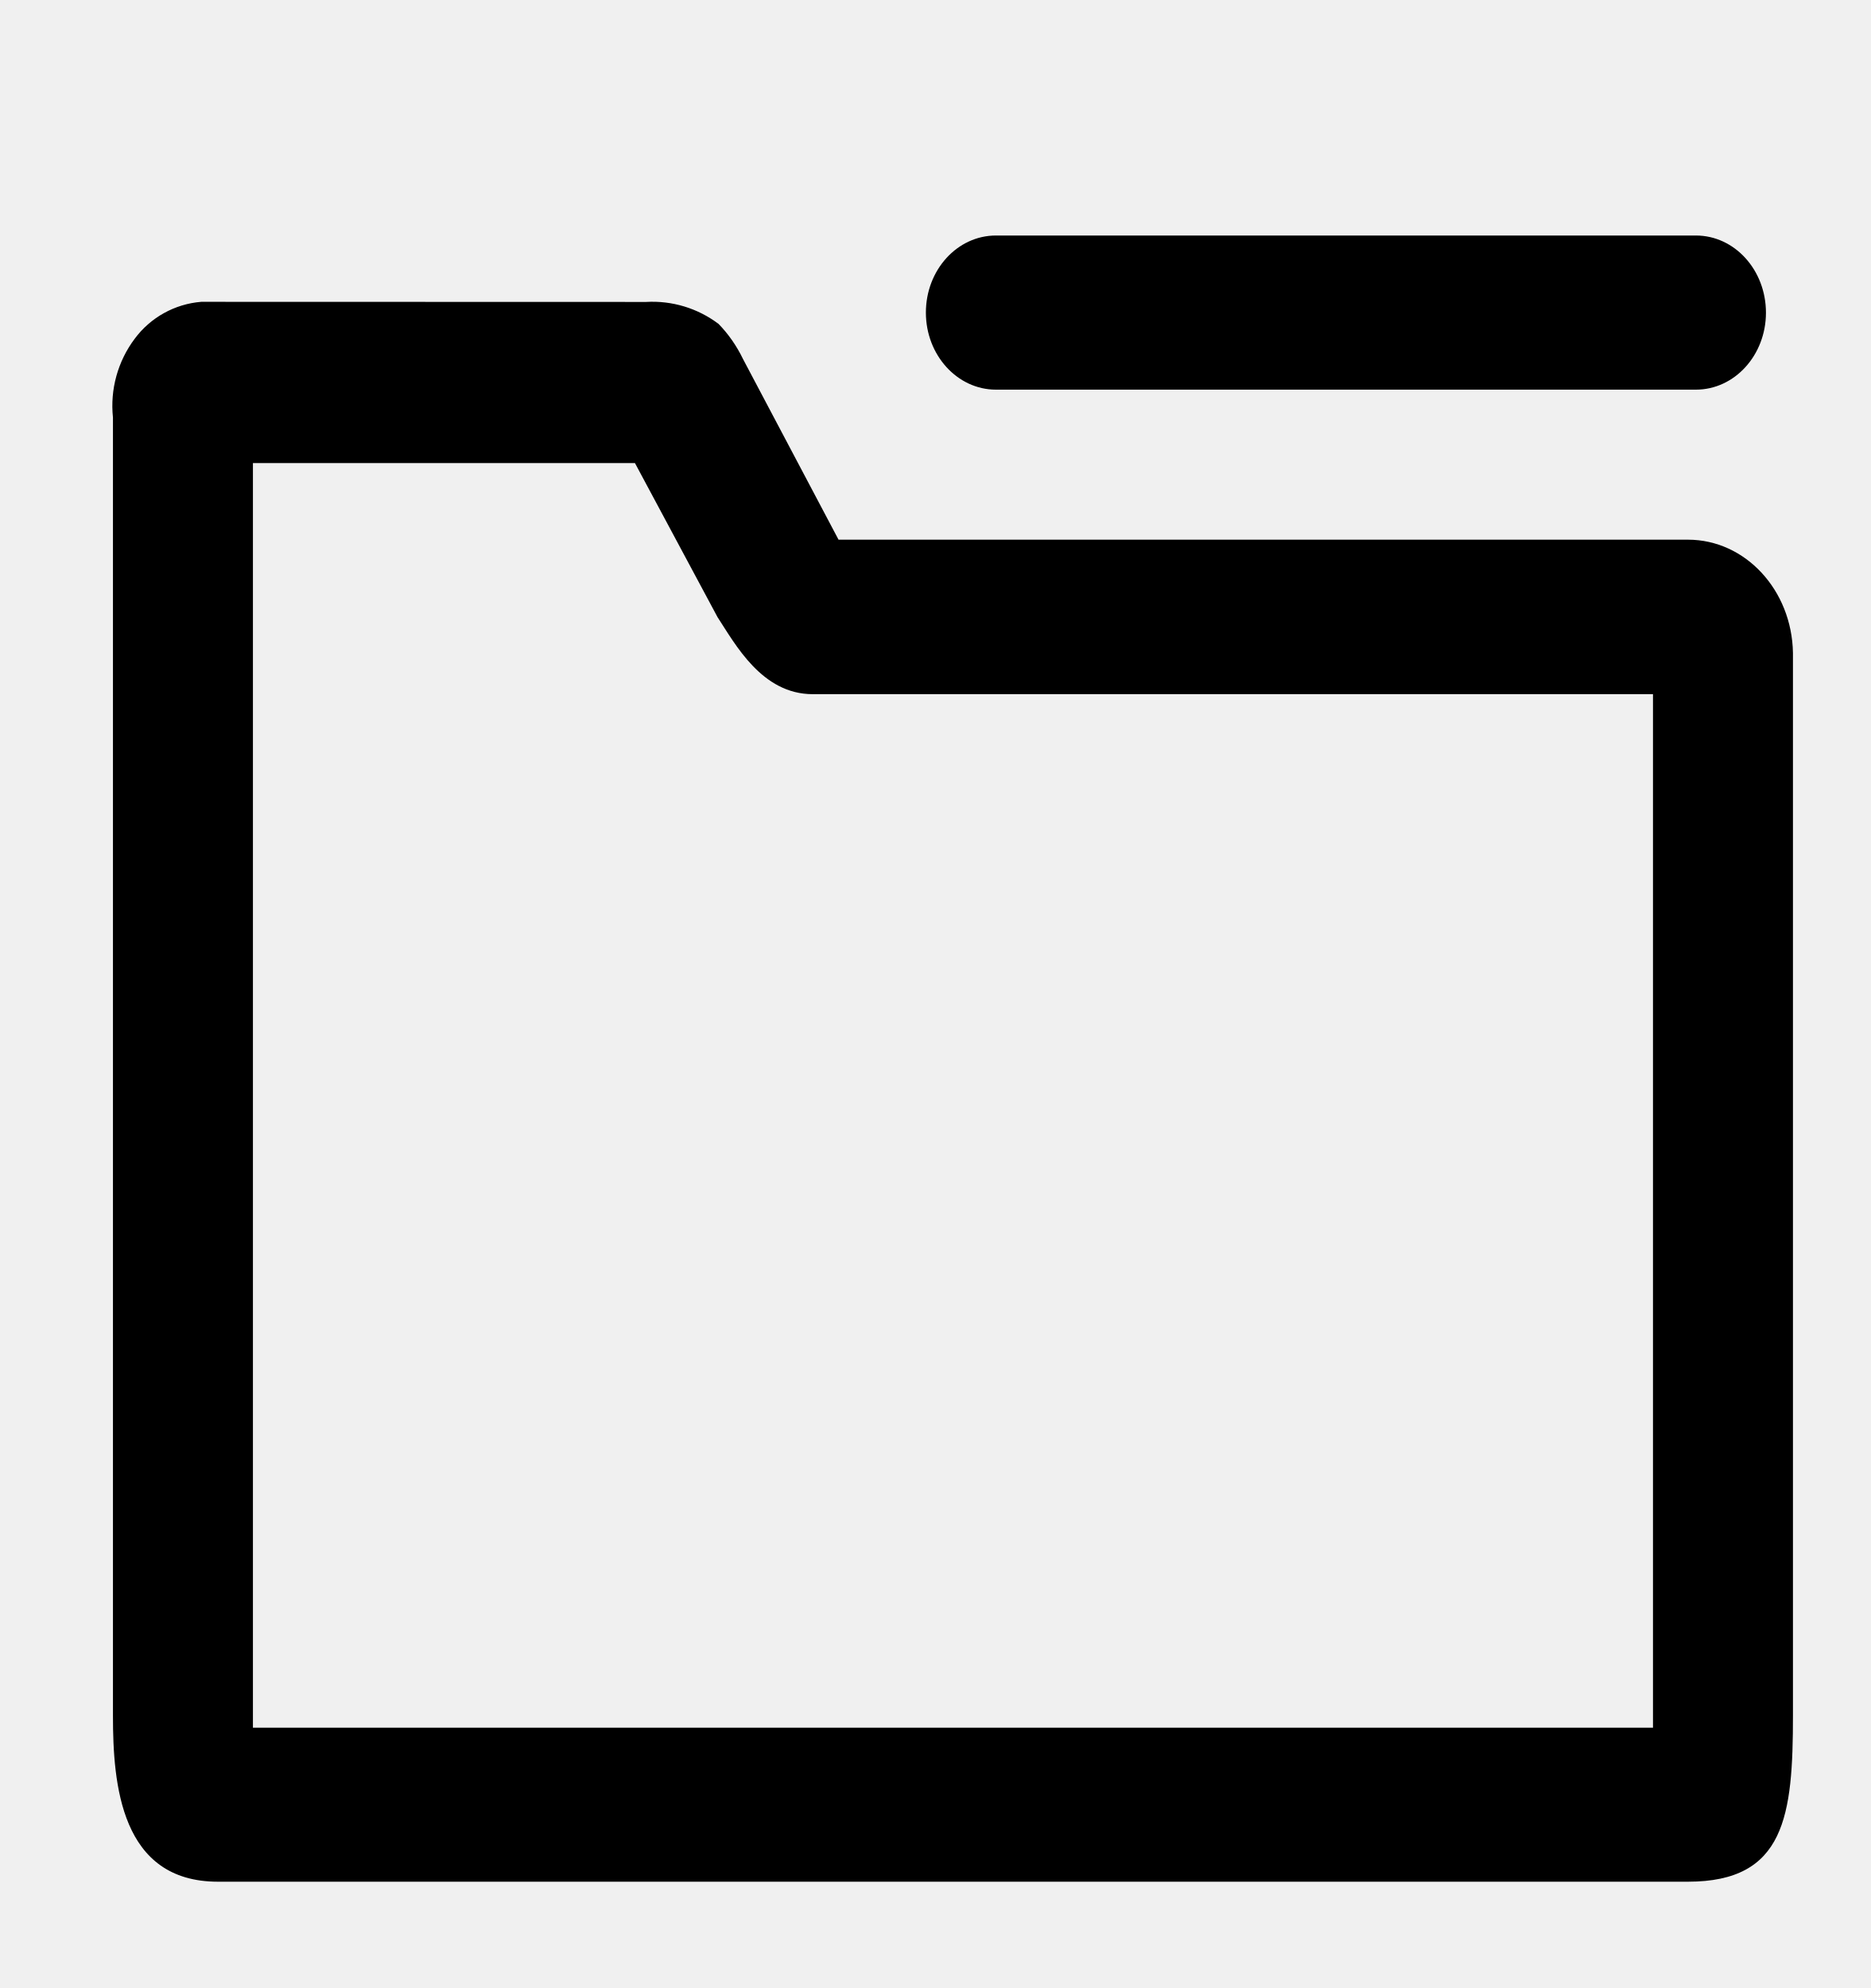
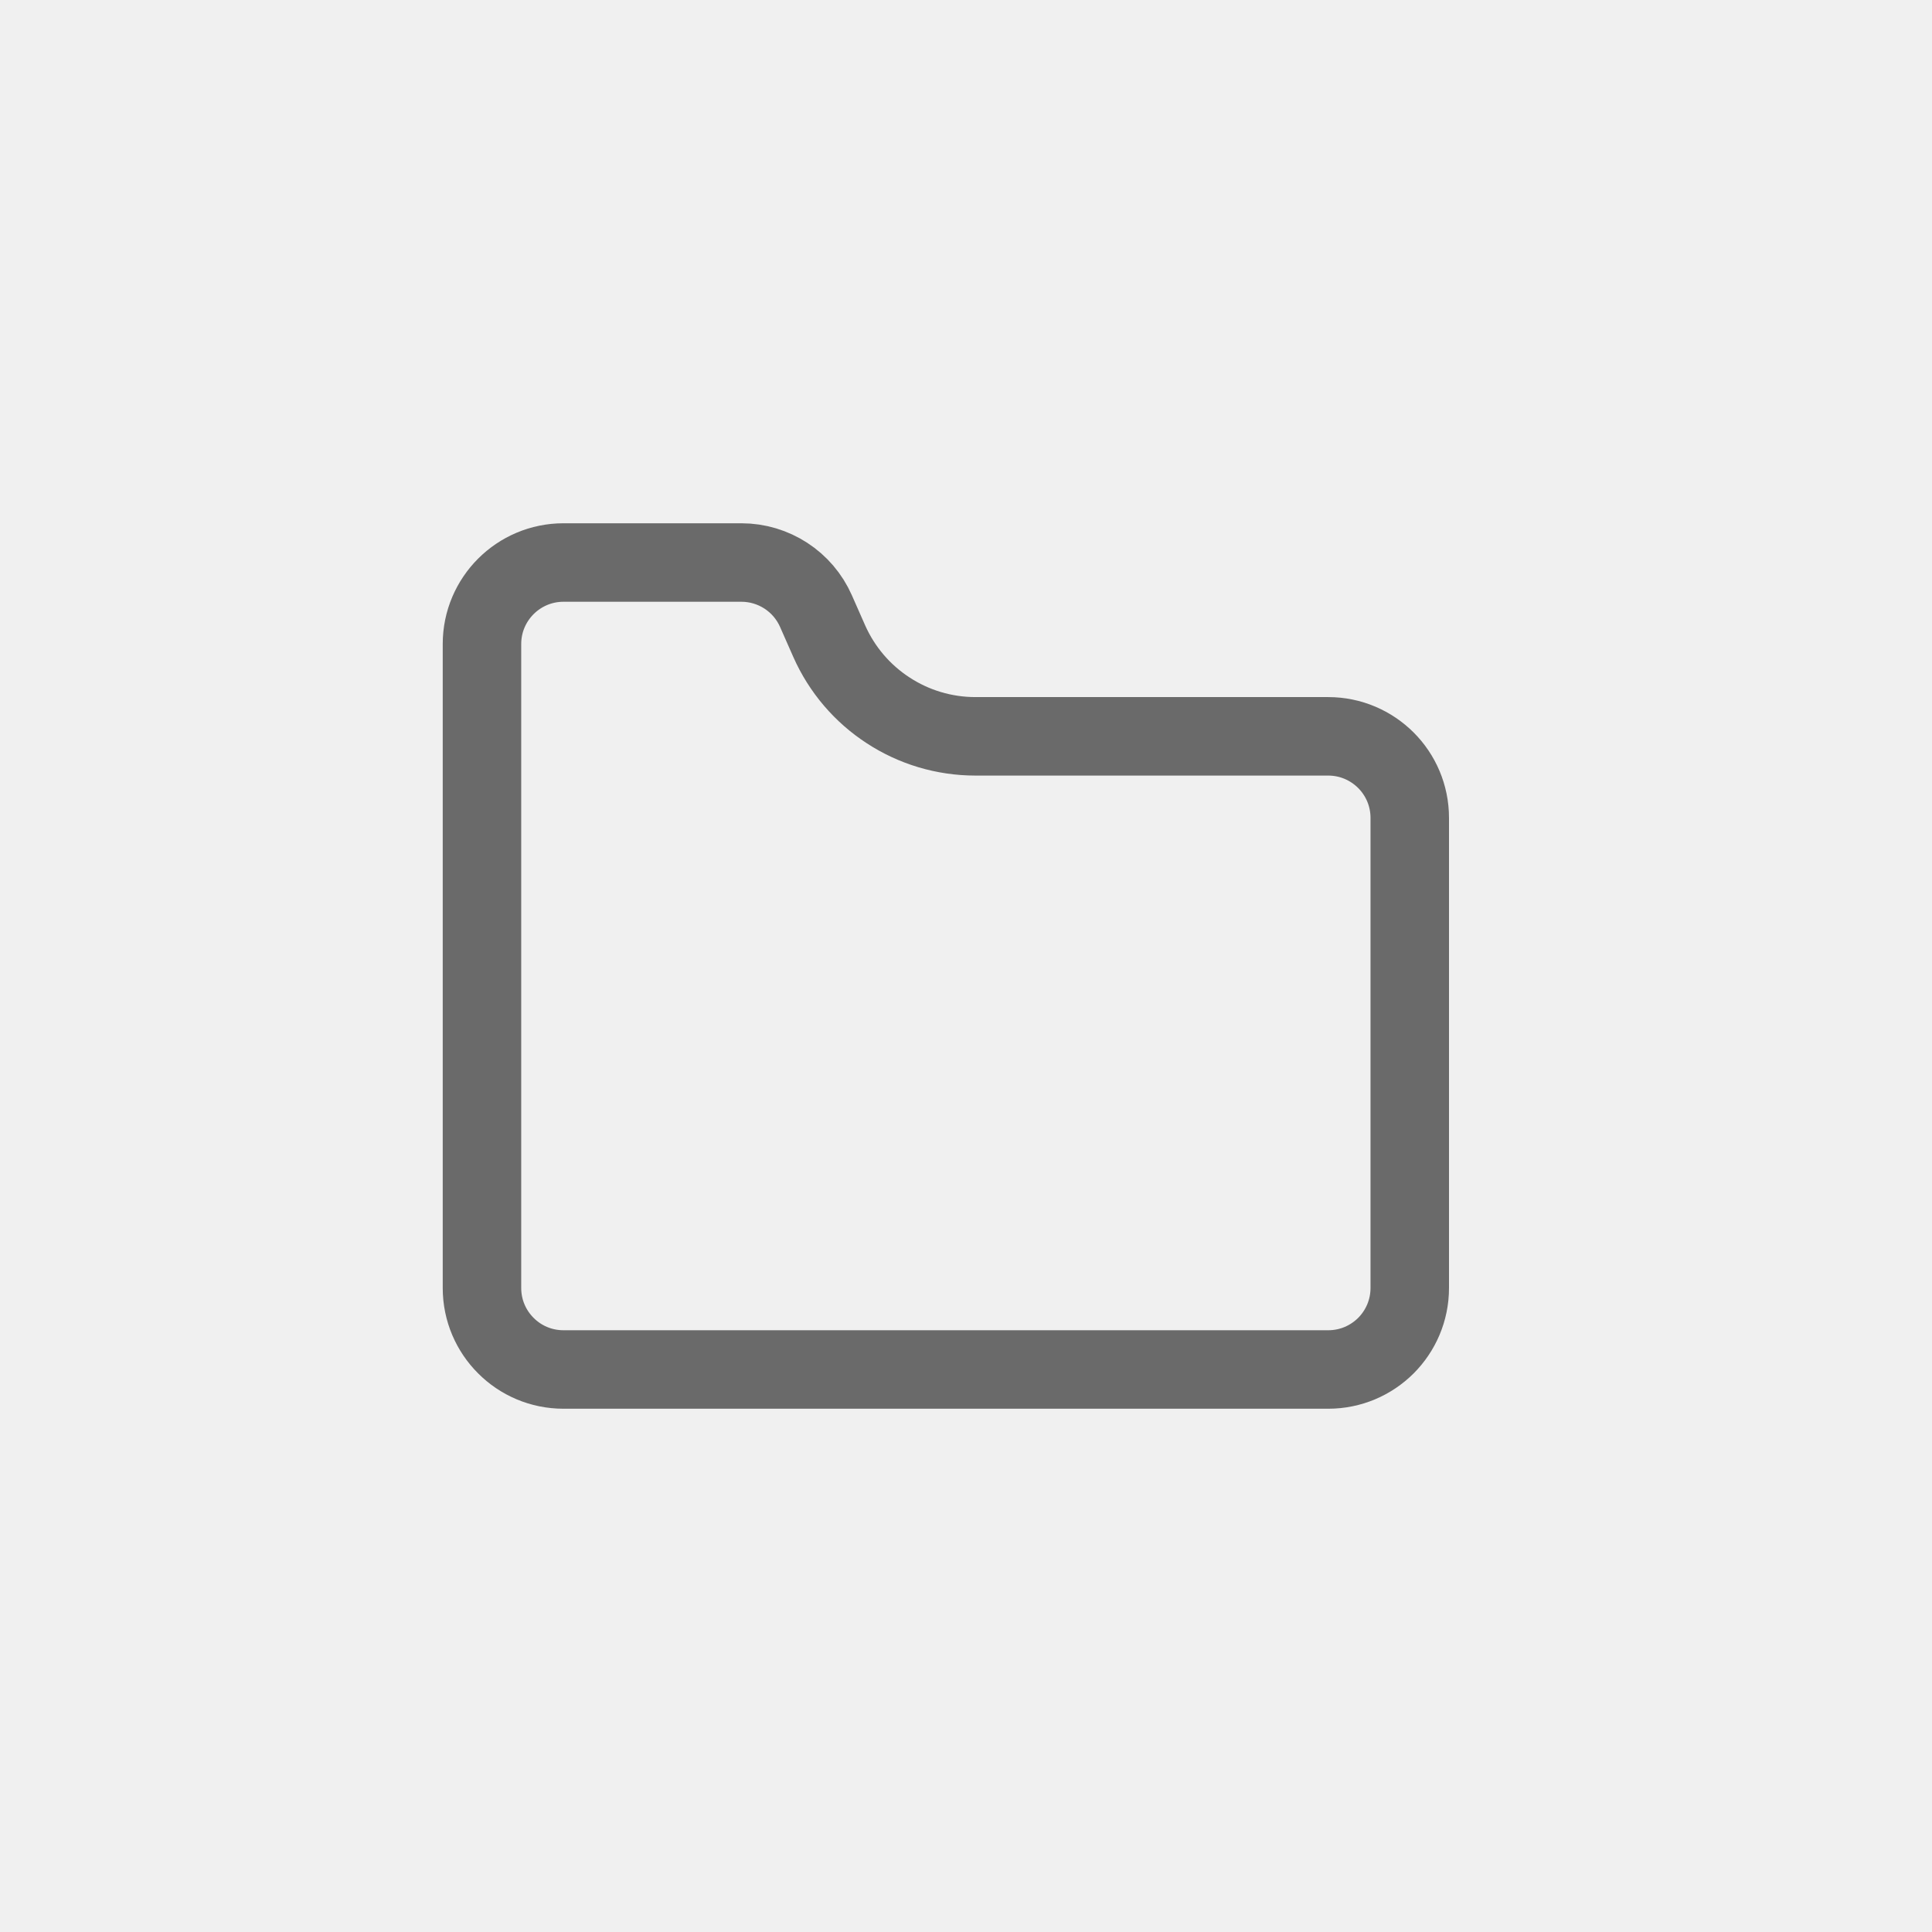
- <svg xmlns="http://www.w3.org/2000/svg" width="16" height="17" viewBox="0 0 16 17">
-   <path fill="#000" fill-rule="evenodd" d="M5.525 2.582a.938.938 0 0 1 .62.188c.084.086.155.188.209.3l.817 1.545h7.264c.49 0 .889.43.898.969v9.083c0 .86-.066 1.424-.898 1.424H1.864c-.832 0-.898-.834-.898-1.417V3.57a.955.955 0 0 1 .185-.672.788.788 0 0 1 .57-.317zM5.429 3.96H2.163v10.814h11.973V5.936H6.95c-.434 0-.661-.425-.814-.659L5.43 3.96zm9.074-1.946c.331 0 .599.295.599.66 0 .363-.268.658-.599.658H8.517c-.33 0-.599-.295-.599-.659 0-.364.268-.659.599-.659z" />
+ <svg xmlns="http://www.w3.org/2000/svg" xmlns:xlink="http://www.w3.org/1999/xlink" width="32" height="32" viewBox="0 0 32 32">
+   <defs>
+     <rect id="fwgpiiecxa" width="24" height="24" x="0" y="0" rx="4" />
+   </defs>
+   <g fill="none" fill-rule="evenodd" transform="translate(4 4)">
+     <mask id="kmbaahts5b" fill="#fff">
+       <use xlink:href="#fwgpiiecxa" />
+     </mask>
+     <g stroke="#6A6A6A" stroke-width="1.3" mask="url(#kmbaahts5b)">
+       <path d="M18 18.683H5.333c-.372 0-.71-.15-.954-.395-.245-.244-.396-.582-.396-.955V6.667c0-.373.151-.71.396-.955.244-.244.582-.395.954-.395H8.28c.267 0 .522.079.737.219.215.14.39.341.498.586l.218.494c.212.48.556.876.978 1.15.422.276.922.43 1.447.43H18c.373 0 .71.152.955.396.244.244.395.582.395.955v7.786c0 .373-.151.71-.395.955-.245.244-.582.395-.955.395z" />
+     </g>
+   </g>
</svg>
